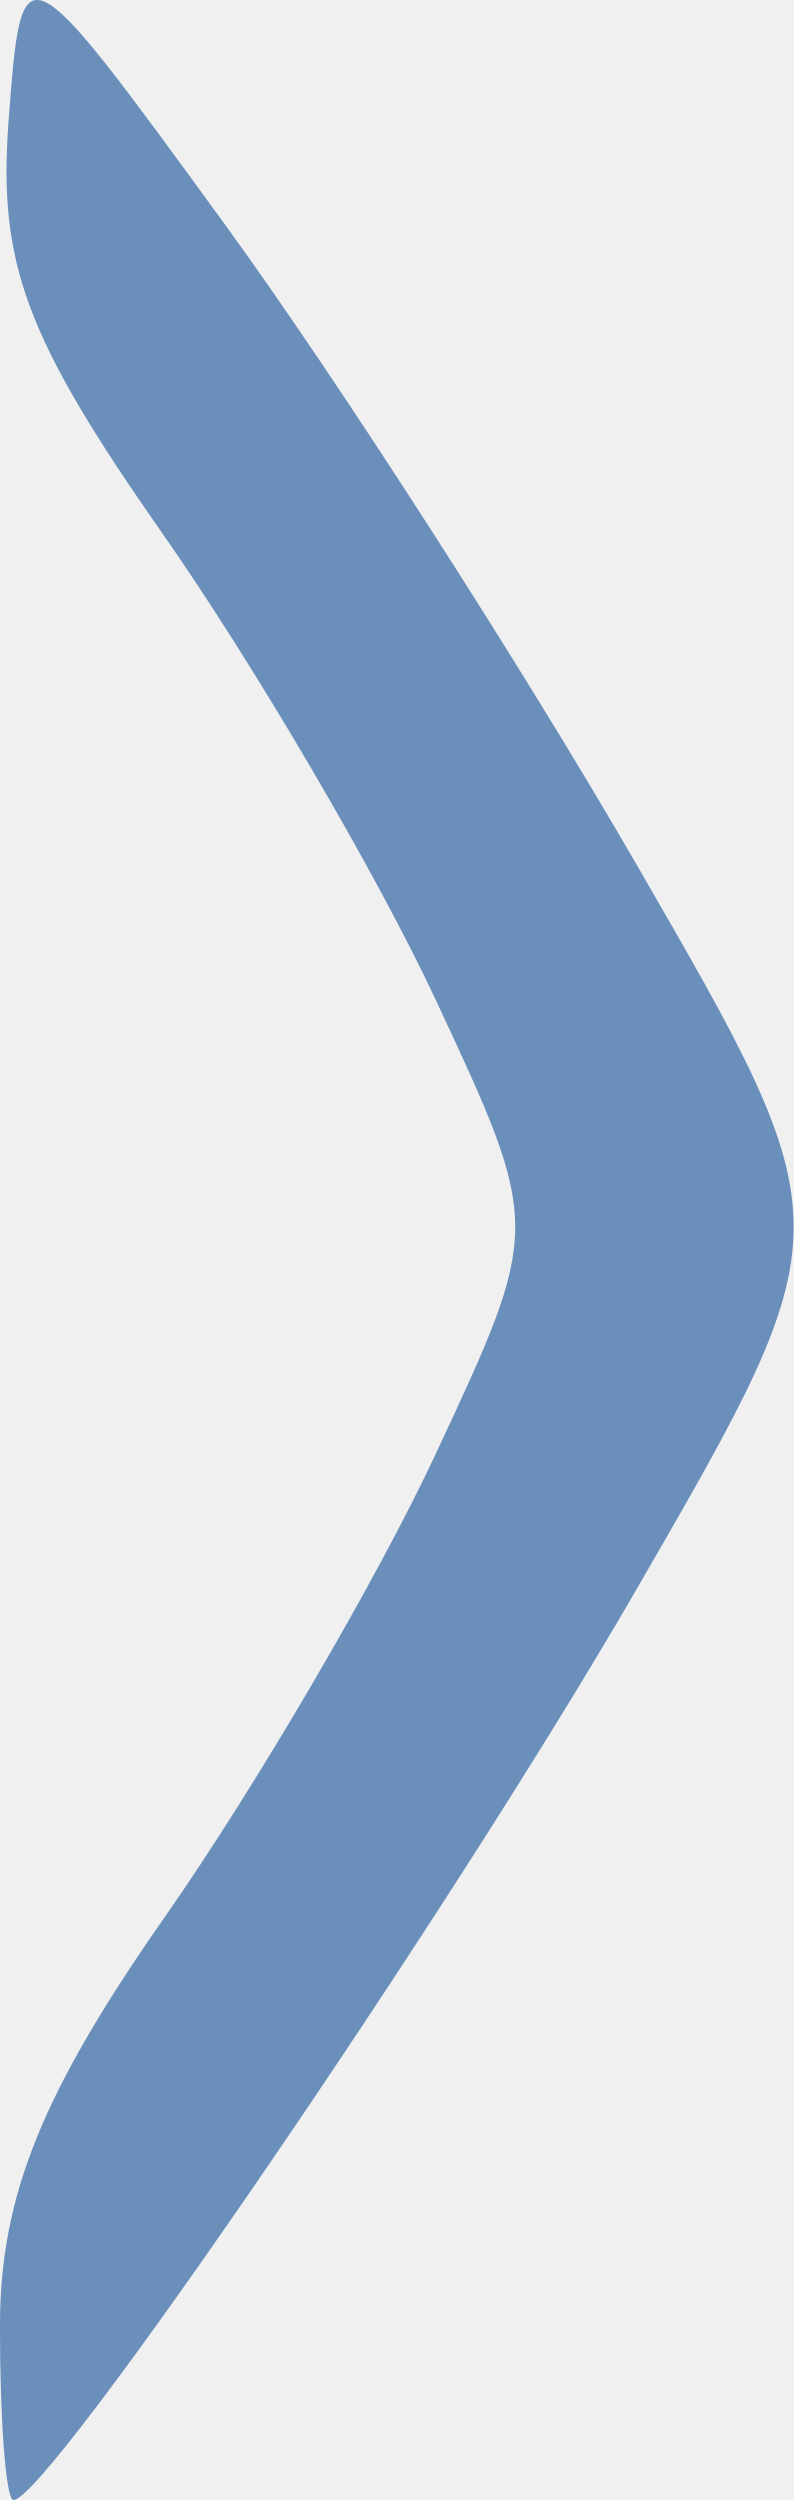
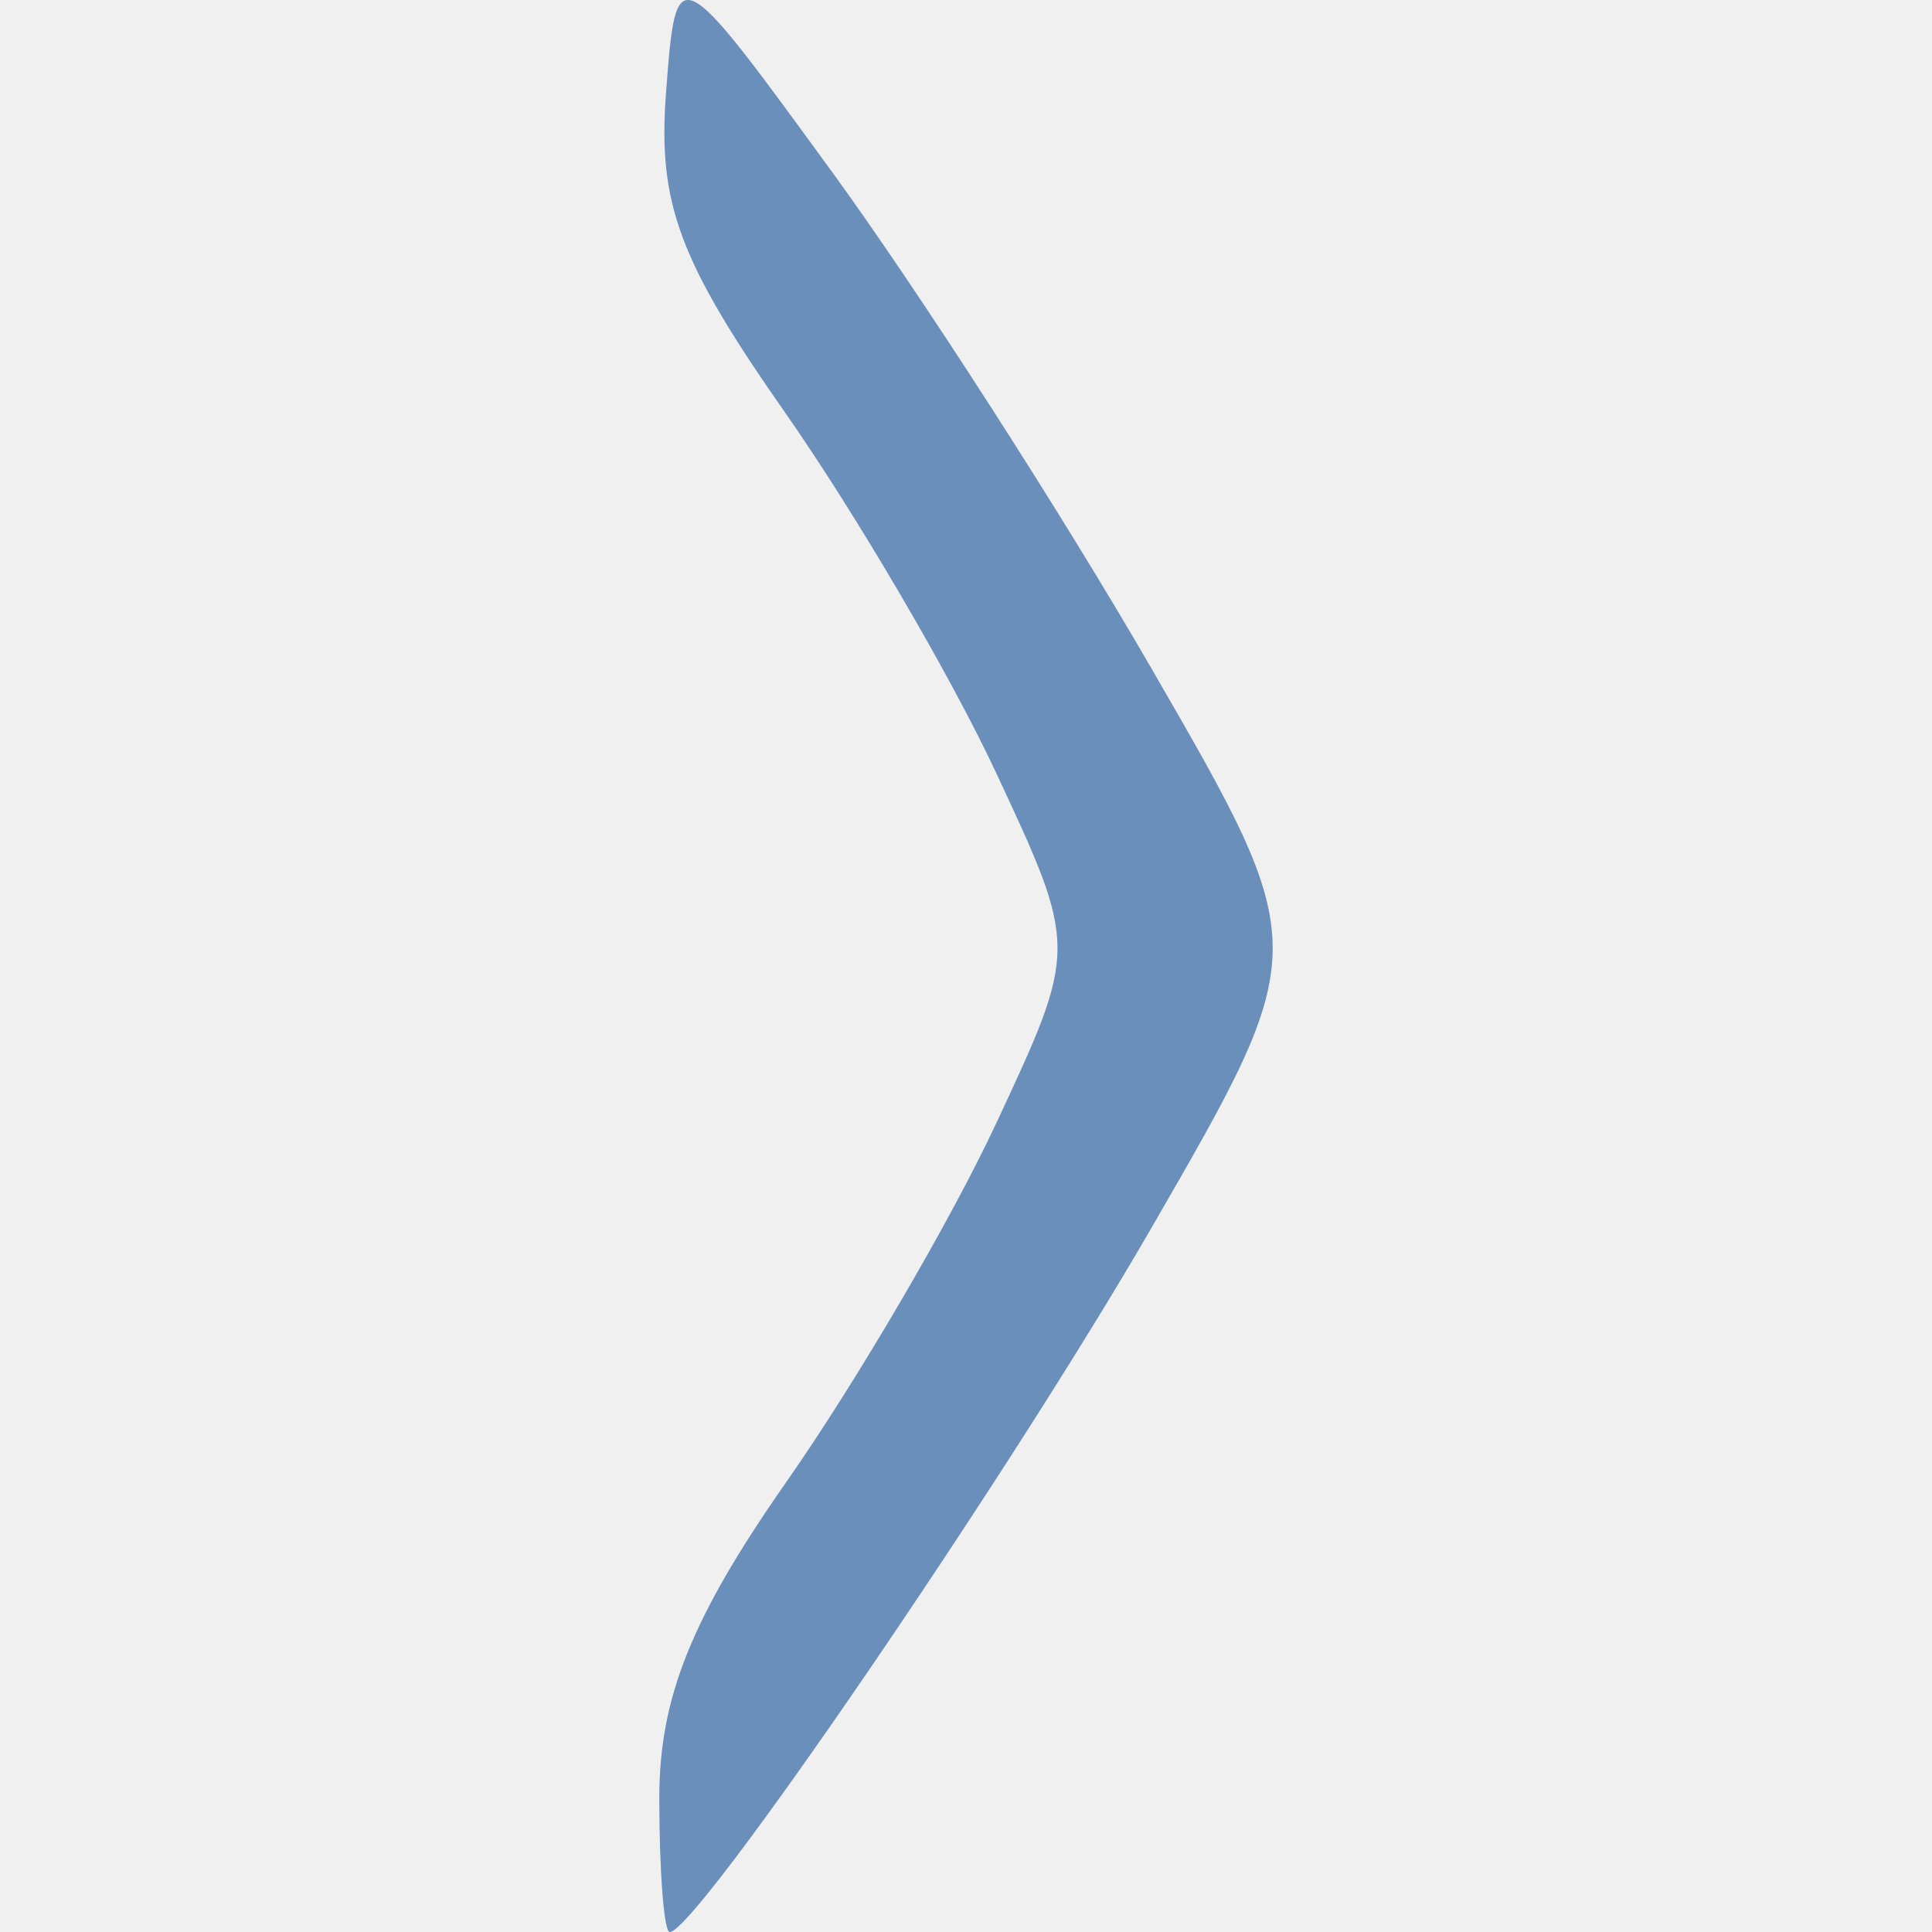
- <svg xmlns="http://www.w3.org/2000/svg" width="5.079" height="16" viewBox="0 0 5.079 16" fill="#FFFFFF" opacity="0.75" version="1.1" id="svg4">
+ <svg xmlns="http://www.w3.org/2000/svg" width="16" height="16" viewBox="0 0 16 16" fill="#FFFFFF" opacity="0.75" version="1.1" id="svg4">
  <defs id="defs8" />
-   <g id="g5088" transform="matrix(0.2809615,0,0,0.2809615,1.429966,-2.772657)" style="fill:#5294e2;fill-opacity:1">
+   <g id="g5088" transform="matrix(0.2809615,0,0,0.2809615,6.890367,-2.772657)" style="fill:#5294e2;fill-opacity:1">
    <path style="fill:#5294e2;fill-opacity:1" d="m -5.09,62.86 c 0,-2.951 0.952,-5.317 3.75,-9.317 2.062,-2.949 4.839,-7.694 6.171,-10.544 2.421,-5.183 2.421,-5.183 0,-10.366 -1.332,-2.851 -4.132,-7.629 -6.223,-10.618 -3.116,-4.454 -3.747,-6.152 -3.5,-9.41 0.302,-3.975 0.302,-3.975 4.919,2.368 2.539,3.489 6.763,10.055 9.385,14.593 4.768,8.25 4.768,8.25 0,16.5 -4.277,7.401 -13.409,20.75 -14.195,20.75 -0.169,0 -0.307,-1.78 -0.307,-3.956 z" id="path5096" />
  </g>
-   <g id="g5088-7" transform="matrix(0.2809615,0,0,0.2809615,1.429966,-2.772657)" style="opacity:0.25;fill:#000000;fill-opacity:1">
+   <g id="g5088-7" transform="matrix(0.2809615,0,0,0.2809615,6.890367,-2.772657)" style="opacity:0.25;fill:#000000;fill-opacity:1">
    <path style="fill:#000000;fill-opacity:1" d="m -5.09,62.86 c 0,-2.951 0.952,-5.317 3.75,-9.317 2.062,-2.949 4.839,-7.694 6.171,-10.544 2.421,-5.183 2.421,-5.183 0,-10.366 -1.332,-2.851 -4.132,-7.629 -6.223,-10.618 -3.116,-4.454 -3.747,-6.152 -3.5,-9.41 0.302,-3.975 0.302,-3.975 4.919,2.368 2.539,3.489 6.763,10.055 9.385,14.593 4.768,8.25 4.768,8.25 0,16.5 -4.277,7.401 -13.409,20.75 -14.195,20.75 -0.169,0 -0.307,-1.78 -0.307,-3.956 z" id="path5096-5" />
  </g>
</svg>
